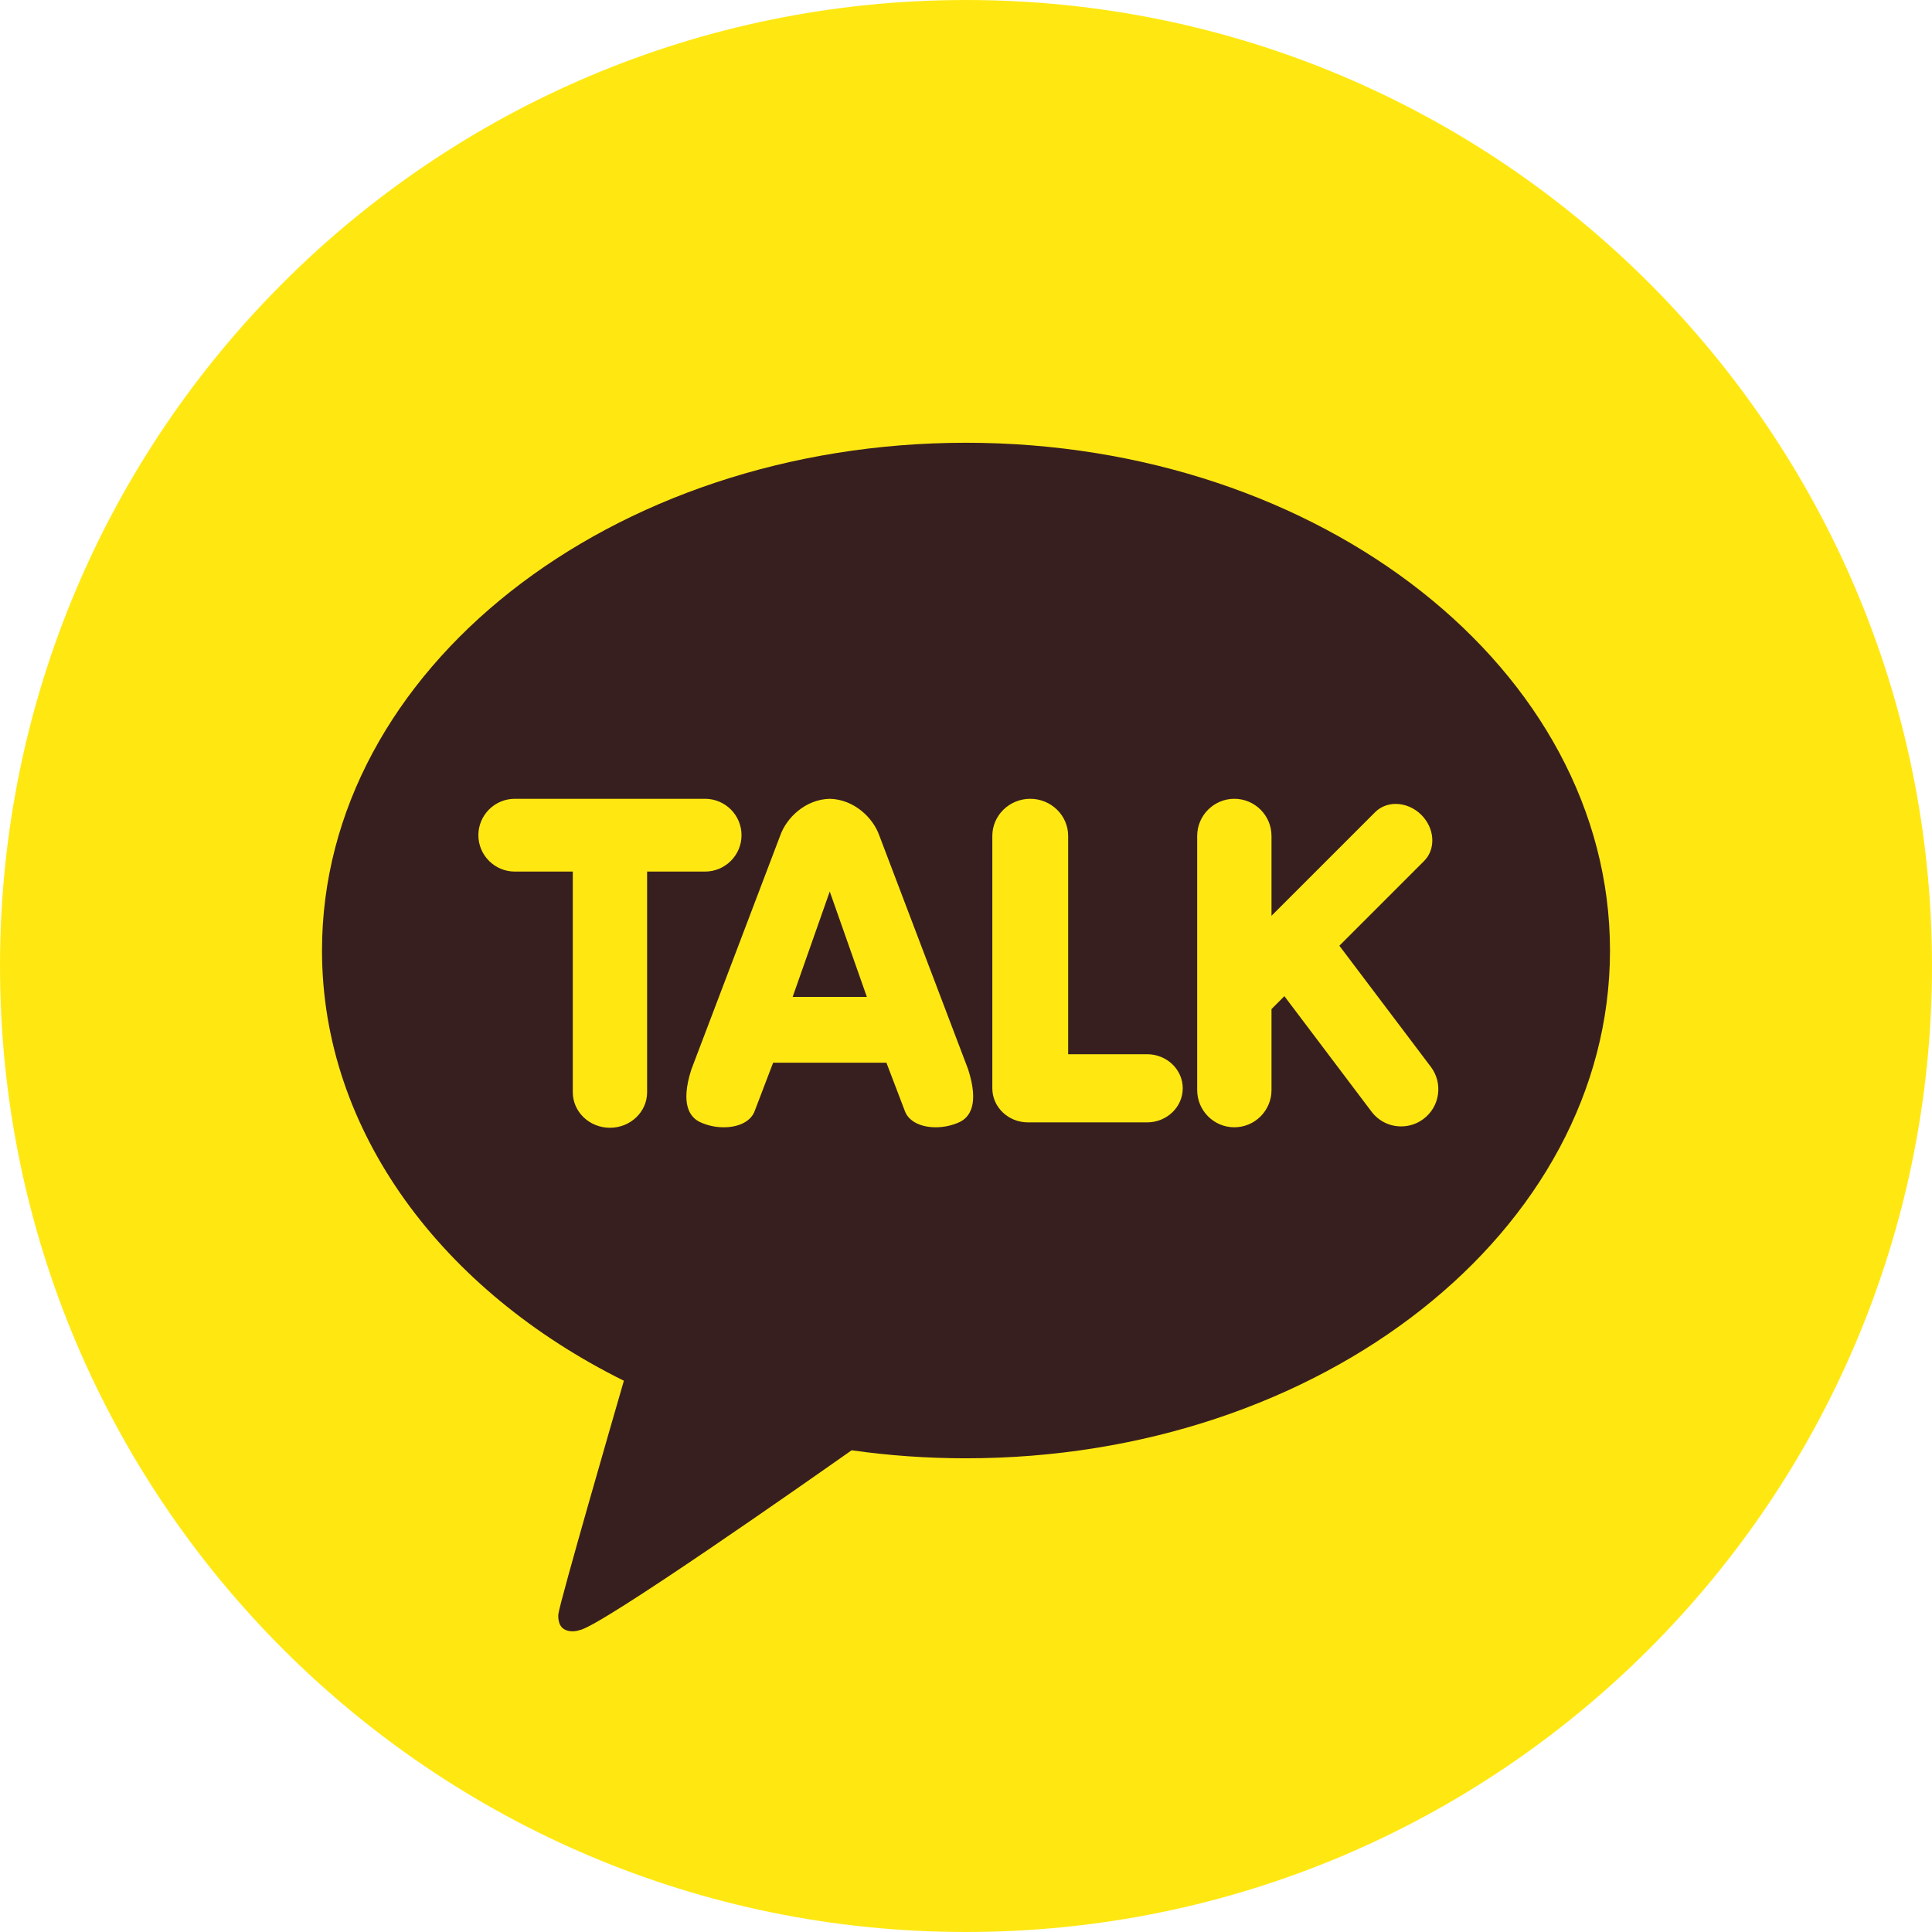
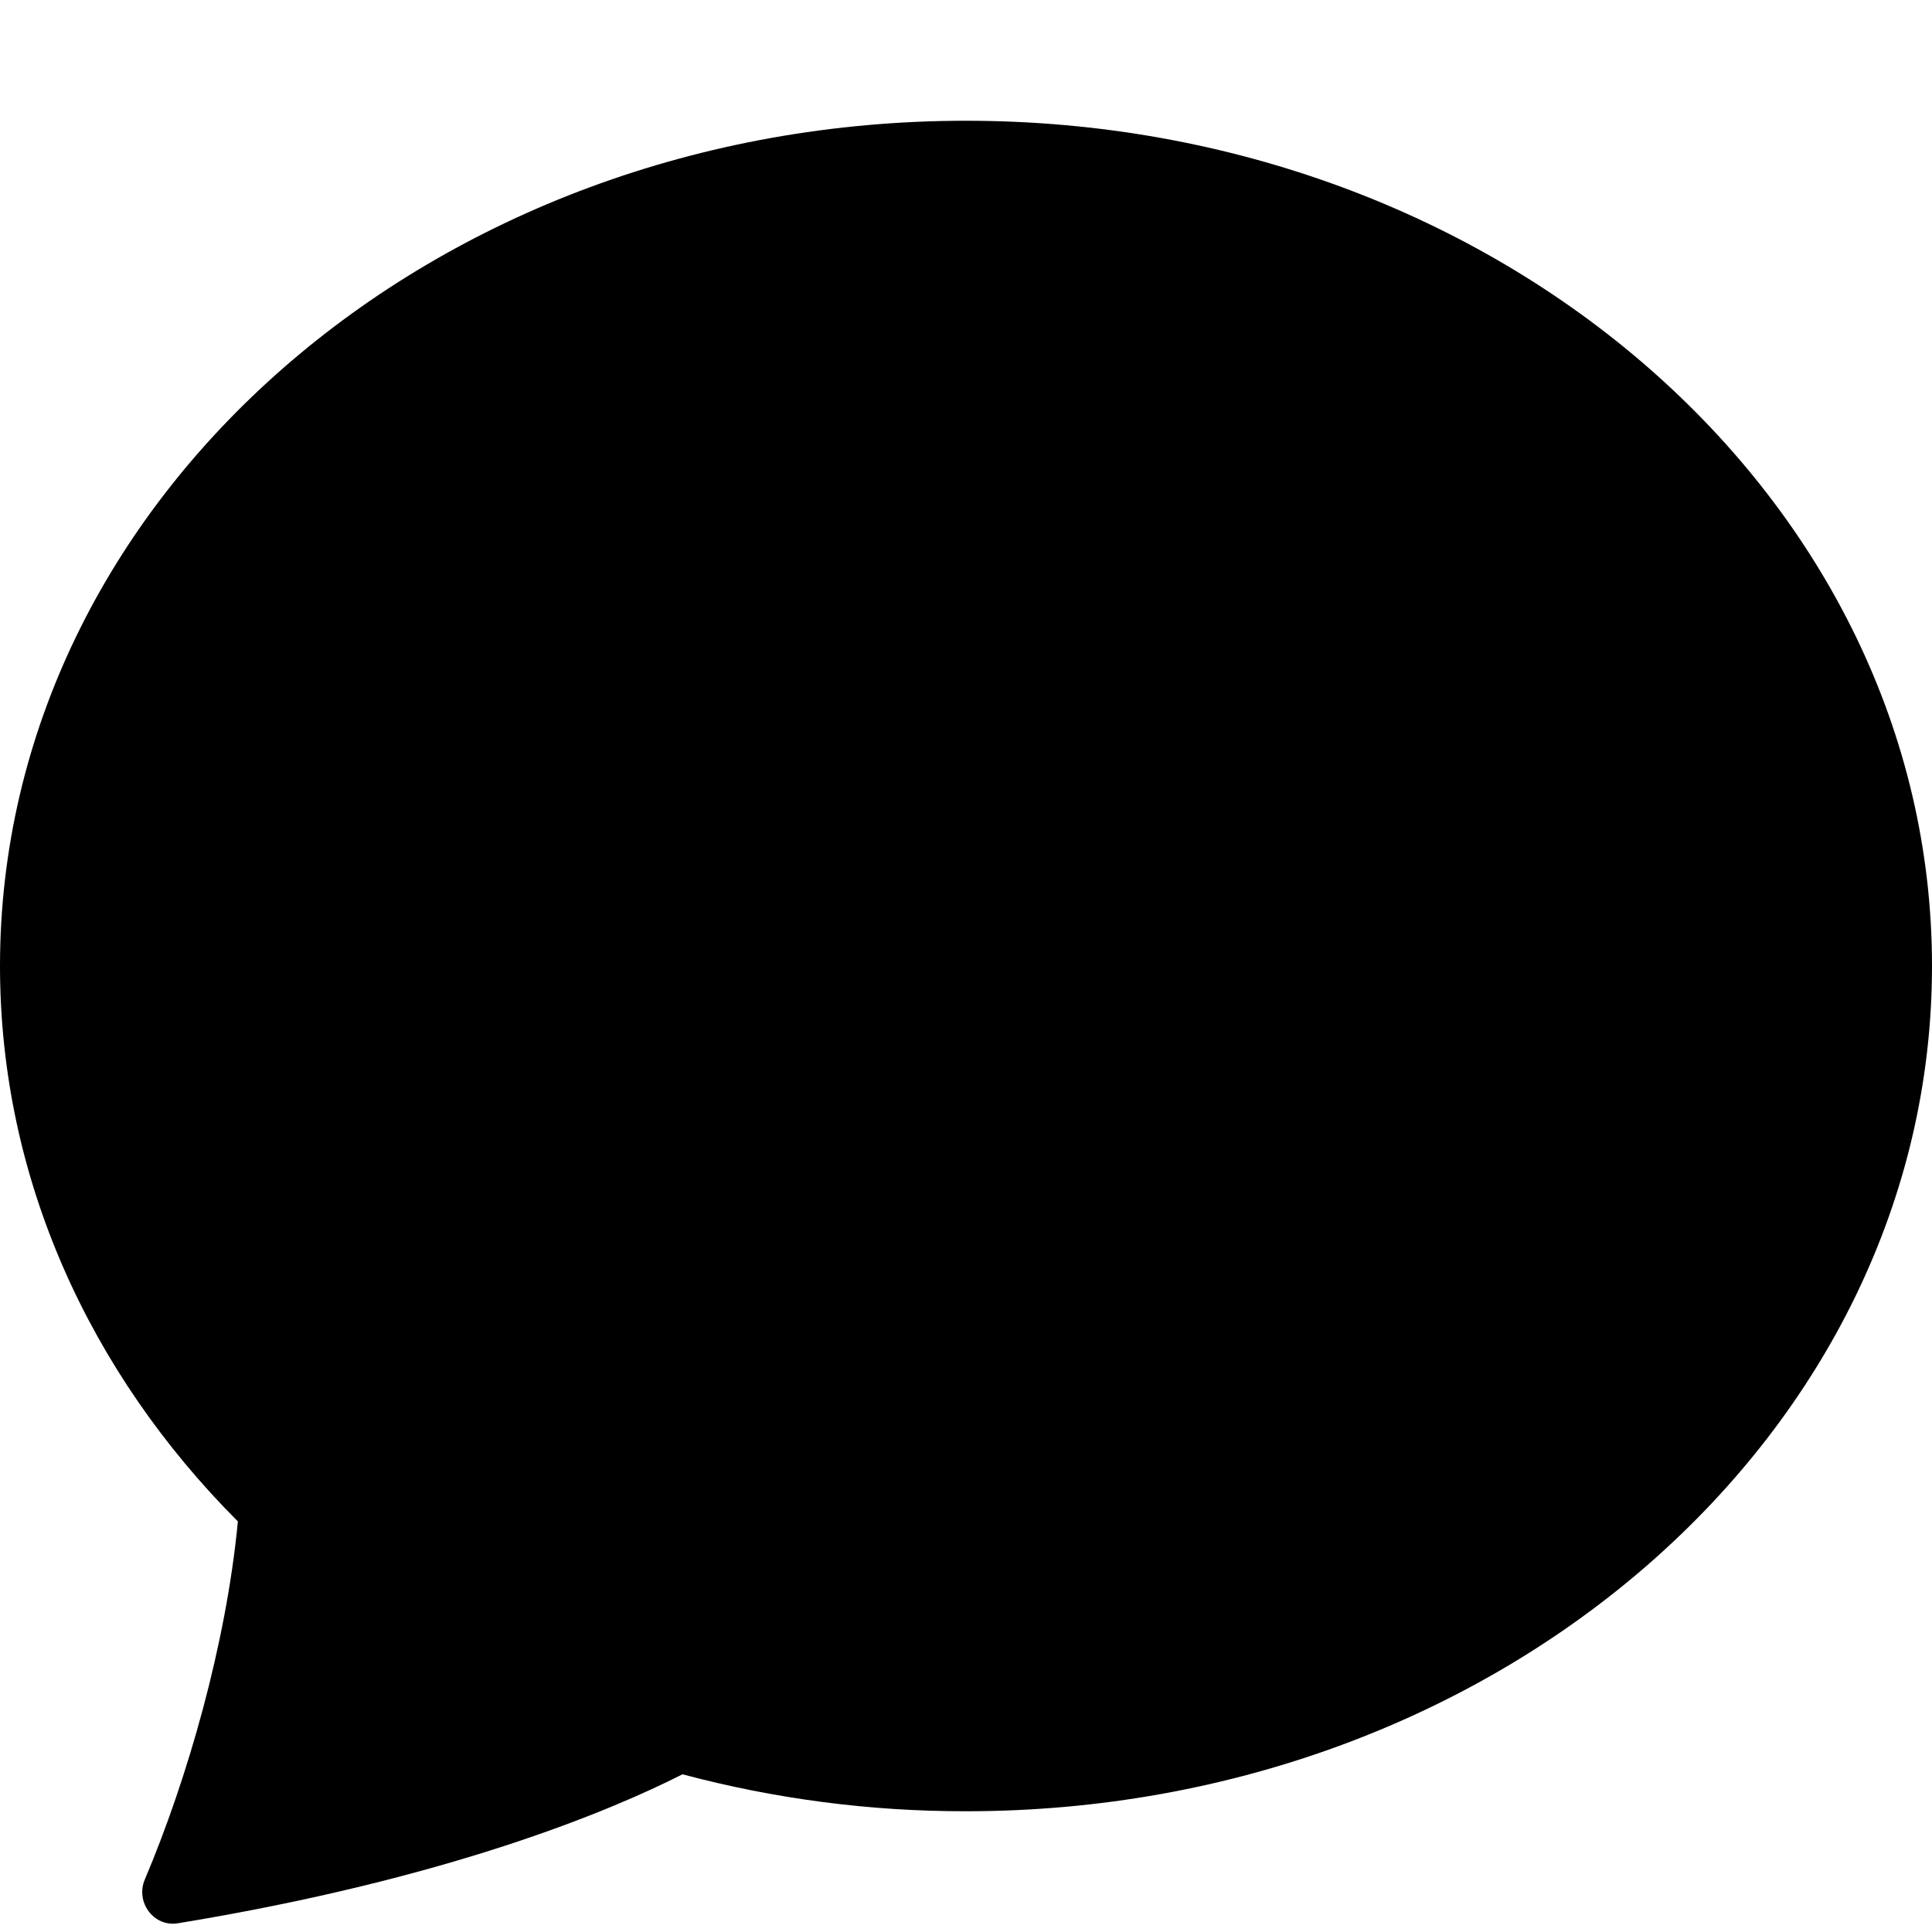
- <svg xmlns="http://www.w3.org/2000/svg" width="48" height="48" viewBox="0 0 48 48" fill="none">
-   <path d="M0 24C0 10.745 10.745 0 24 0C37.255 0 48 10.745 48 24C48 37.255 37.255 48 24 48C10.745 48 0 37.255 0 24Z" fill="#FFE812" />
-   <path d="M24 11C15.163 11 8 16.648 8 23.615C8 28.12 10.995 32.072 15.5 34.304C15.255 35.149 13.925 39.742 13.872 40.102C13.872 40.102 13.84 40.373 14.015 40.477C14.191 40.58 14.398 40.5 14.398 40.5C14.901 40.43 20.235 36.683 21.158 36.032C22.081 36.163 23.03 36.231 24 36.231C32.837 36.231 40 30.583 40 23.615C40 16.648 32.837 11 24 11Z" fill="#381F1F" />
-   <path fill-rule="evenodd" clip-rule="evenodd" d="M15.154 28.019C14.645 28.019 14.231 27.624 14.231 27.138V21.654H12.79C12.291 21.654 11.885 21.248 11.885 20.75C11.885 20.252 12.291 19.846 12.79 19.846H17.517C18.017 19.846 18.423 20.252 18.423 20.75C18.423 21.248 18.017 21.654 17.517 21.654H16.077V27.138C16.077 27.624 15.663 28.019 15.154 28.019ZM23.248 28.007C22.863 28.007 22.569 27.851 22.48 27.6L22.023 26.403L19.208 26.403L18.751 27.6C18.662 27.851 18.368 28.007 17.983 28.007C17.78 28.008 17.58 27.964 17.396 27.88C17.142 27.762 16.897 27.44 17.177 26.569L19.385 20.757C19.541 20.315 20.013 19.86 20.615 19.846C21.218 19.86 21.69 20.315 21.846 20.758L24.053 26.567C24.334 27.44 24.089 27.763 23.835 27.88C23.651 27.964 23.45 28.007 23.248 28.007ZM20.615 22.149L21.537 24.768H19.693L20.615 22.149ZM25.538 27.885C25.05 27.885 24.654 27.505 24.654 27.038V20.769C24.654 20.26 25.076 19.846 25.596 19.846C26.116 19.846 26.538 20.26 26.538 20.769V26.192H28.5C28.988 26.192 29.385 26.572 29.385 27.038C29.385 27.505 28.988 27.885 28.5 27.885H25.538ZM29.744 27.084C29.744 27.593 30.158 28.007 30.667 28.007C30.912 28.007 31.146 27.91 31.319 27.736C31.492 27.563 31.59 27.329 31.59 27.084V25.07L31.91 24.749L34.075 27.618C34.161 27.732 34.272 27.825 34.4 27.889C34.528 27.953 34.669 27.985 34.812 27.985C35.013 27.985 35.208 27.92 35.368 27.798C35.465 27.726 35.546 27.634 35.608 27.53C35.669 27.425 35.709 27.31 35.726 27.19C35.743 27.07 35.736 26.947 35.706 26.83C35.675 26.712 35.622 26.602 35.549 26.506L33.276 23.496L35.38 21.392C35.525 21.248 35.597 21.048 35.584 20.83C35.571 20.614 35.474 20.407 35.312 20.245C35.139 20.072 34.908 19.973 34.677 19.973C34.48 19.973 34.298 20.045 34.165 20.178L31.59 22.753V20.769C31.59 20.26 31.176 19.846 30.667 19.846C30.158 19.846 29.744 20.26 29.744 20.769V27.084Z" fill="#FFE812" />
+ <svg xmlns="http://www.w3.org/2000/svg" width="16" height="16" fill="currentColor" class="bi bi-chat-fill" viewBox="0 0 16 16">
+   <path d="M8 15c4.418 0 8-3.134 8-7s-3.582-7-8-7-8 3.134-8 7c0 1.76.743 3.37 1.97 4.6-.097 1.016-.417 2.13-.771 2.966-.079.186.074.394.273.362 2.256-.37 3.597-.938 4.18-1.234A9.06 9.06 0 0 0 8 15z" />
</svg>
